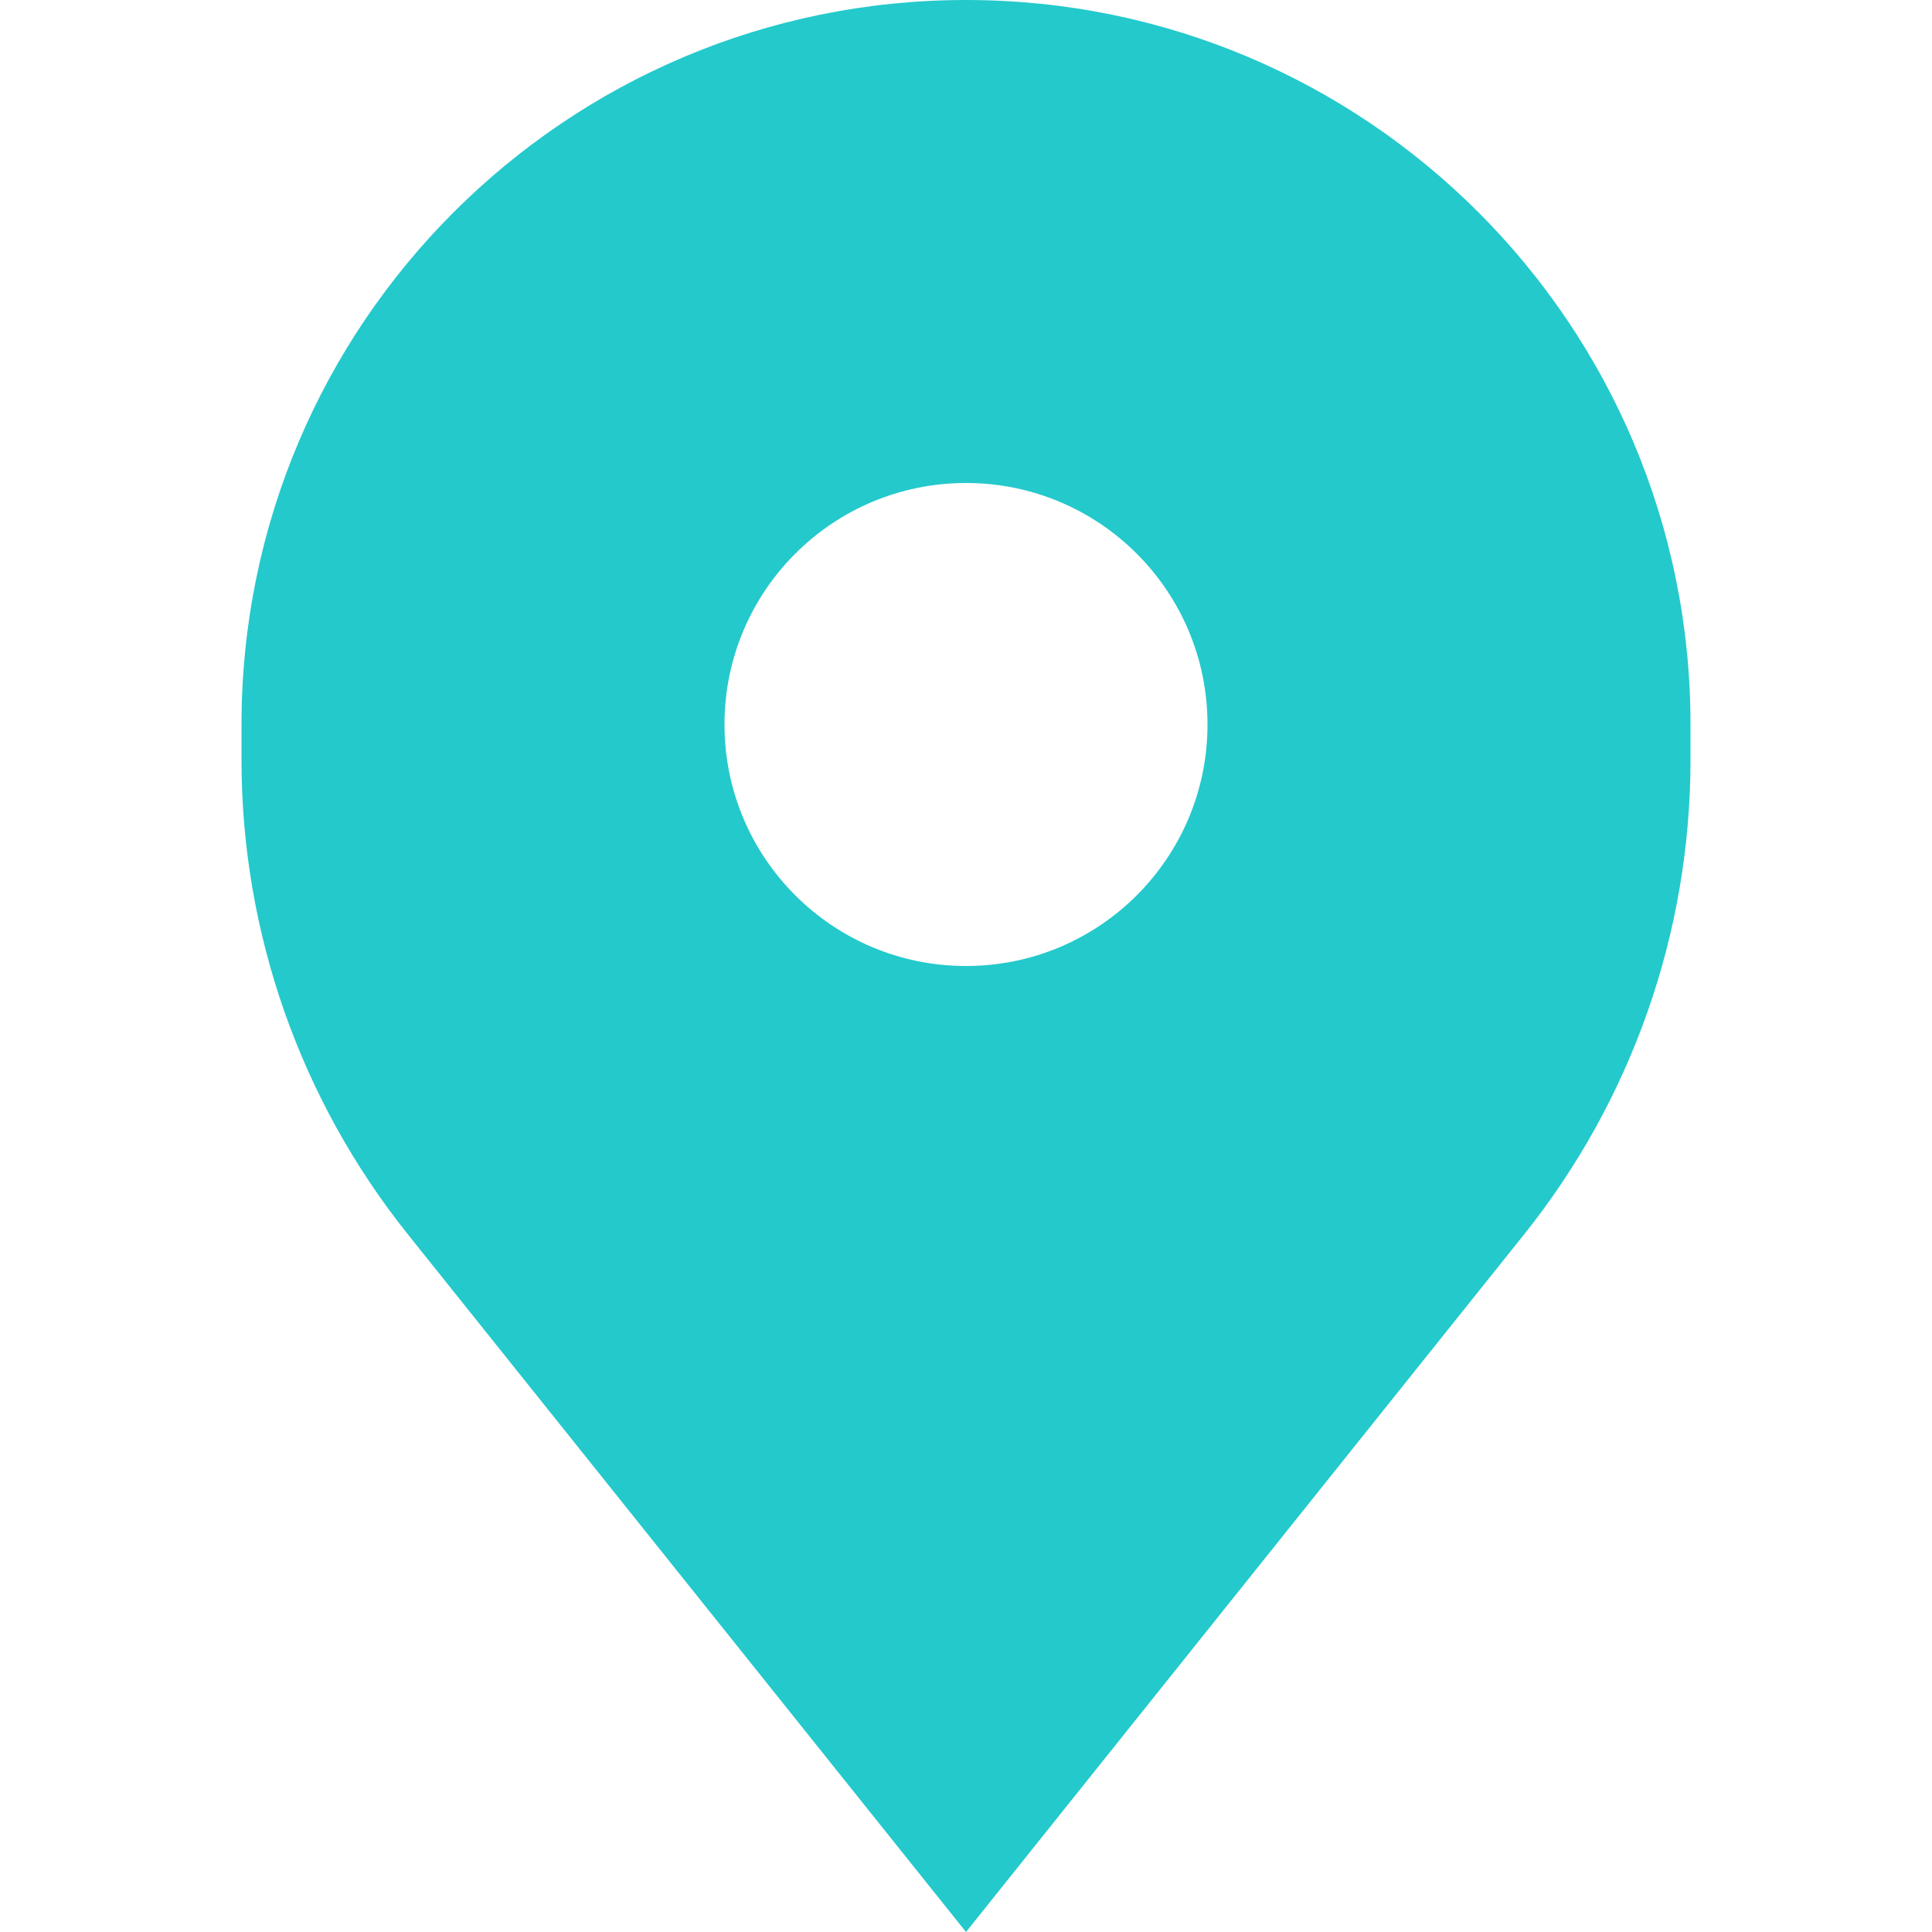
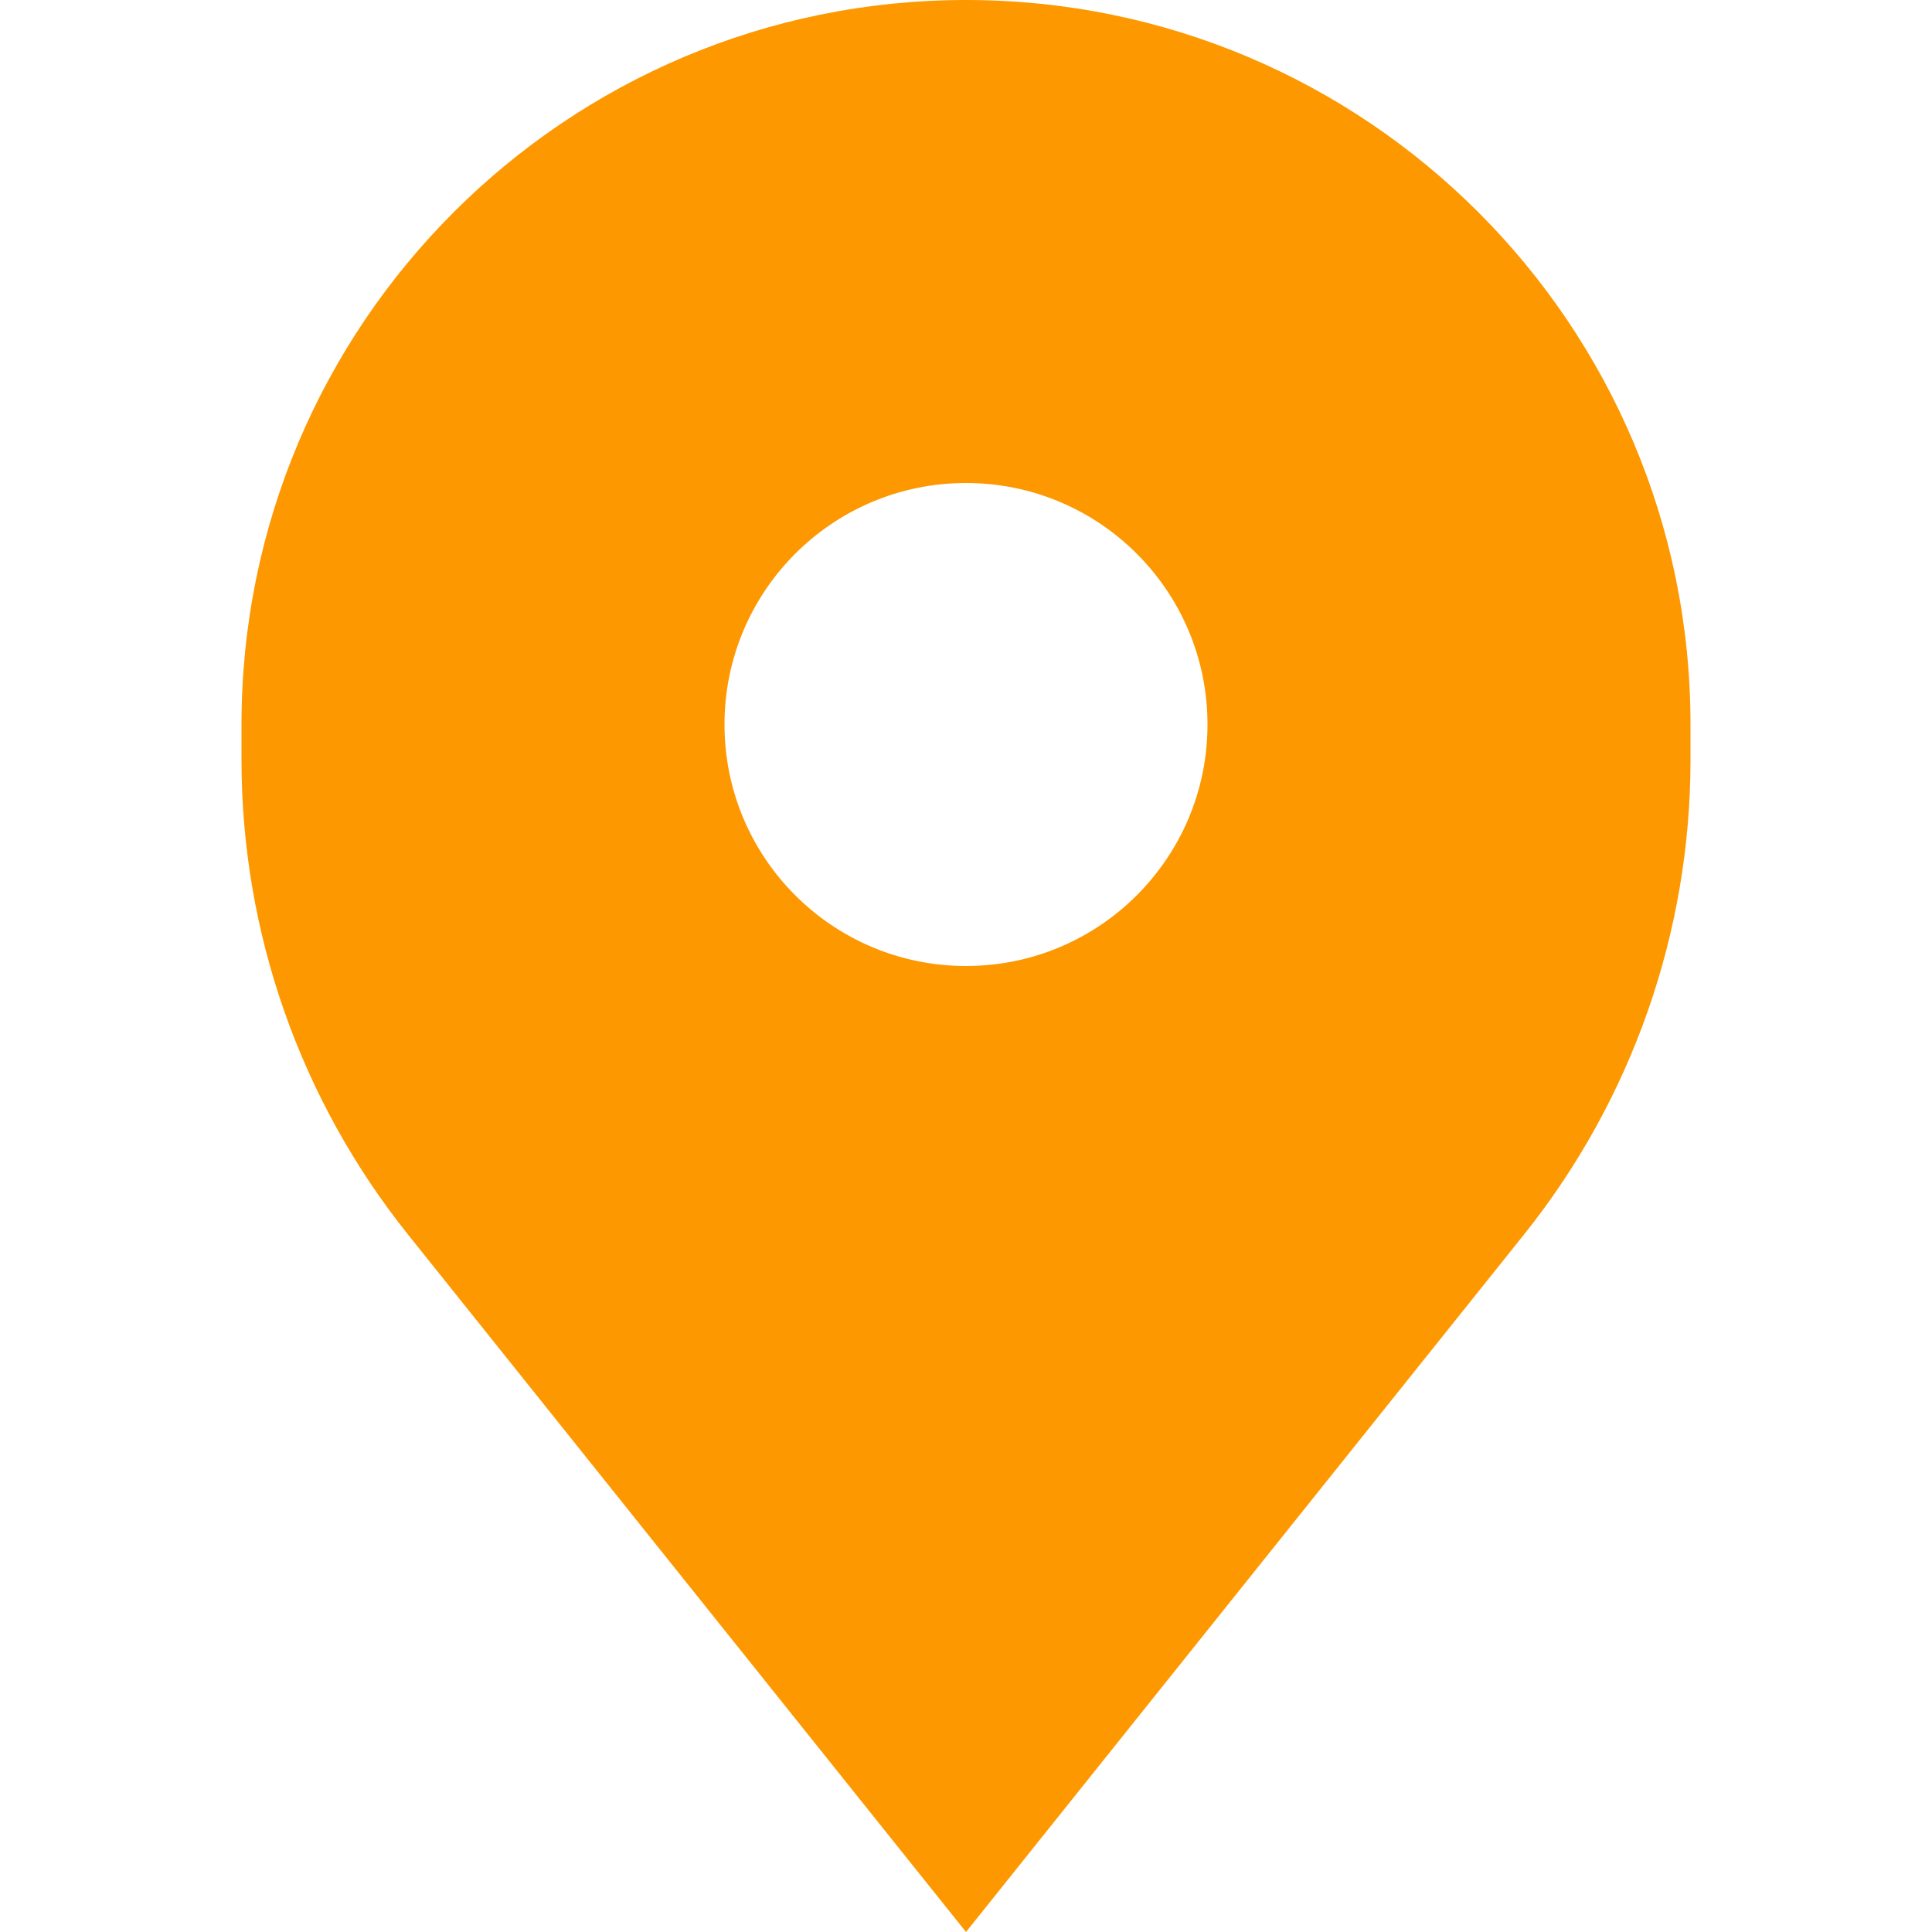
<svg xmlns="http://www.w3.org/2000/svg" viewBox="0 0 16 16" fill="none">
  <g id="SVGRepo_bgCarrier" stroke-width="0" />
  <g id="SVGRepo_tracerCarrier" stroke-linecap="round" stroke-linejoin="round" />
  <g id="SVGRepo_iconCarrier">
-     <path fill-rule="evenodd" clip-rule="evenodd" d="M3.379 10.224L8 16L12.621 10.224C13.514 9.108 14 7.722 14 6.293V6C14 2.686 11.314 0 8 0C4.686 0 2 2.686 2 6V6.293C2 7.722 2.486 9.108 3.379 10.224ZM8 8C9.105 8 10 7.105 10 6C10 4.895 9.105 4 8 4C6.895 4 6 4.895 6 6C6 7.105 6.895 8 8 8Z" fill="#24c9cc" />
+     <path fill-rule="evenodd" clip-rule="evenodd" d="M3.379 10.224L8 16L12.621 10.224C13.514 9.108 14 7.722 14 6.293V6C14 2.686 11.314 0 8 0C4.686 0 2 2.686 2 6V6.293C2 7.722 2.486 9.108 3.379 10.224ZM8 8C9.105 8 10 7.105 10 6C10 4.895 9.105 4 8 4C6.895 4 6 4.895 6 6C6 7.105 6.895 8 8 8Z" fill="#fd9800" />
  </g>
</svg>
